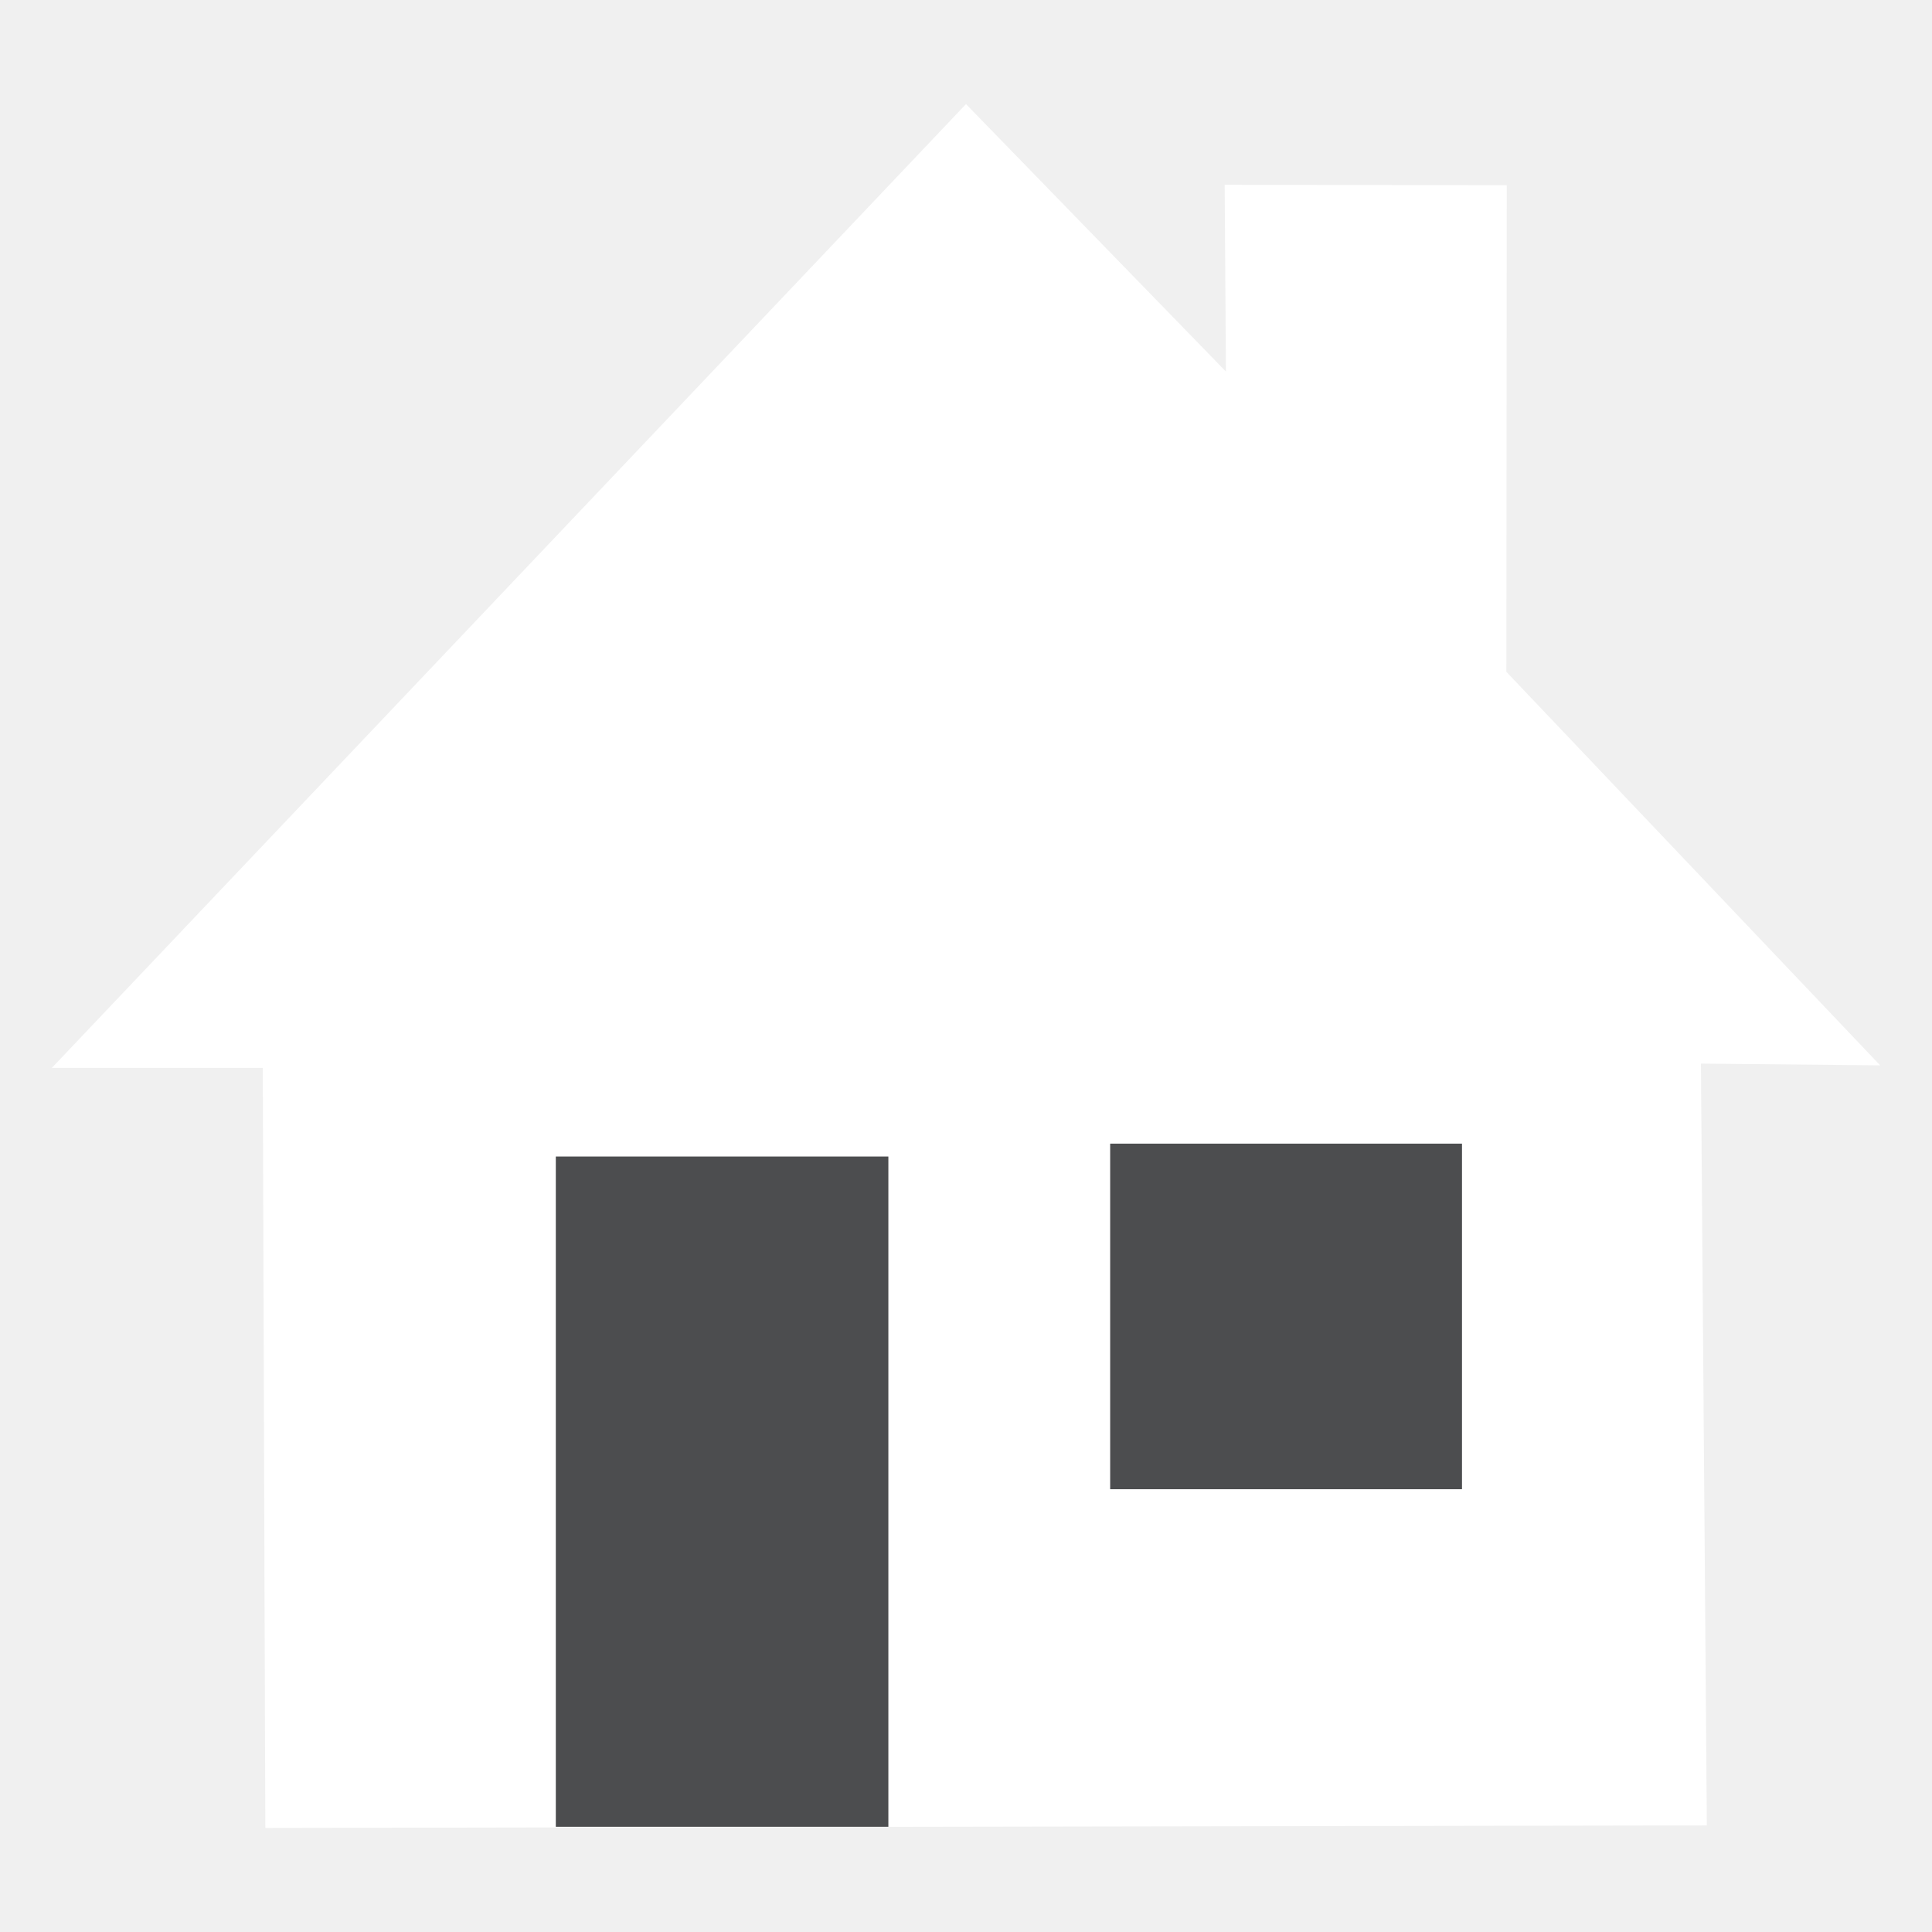
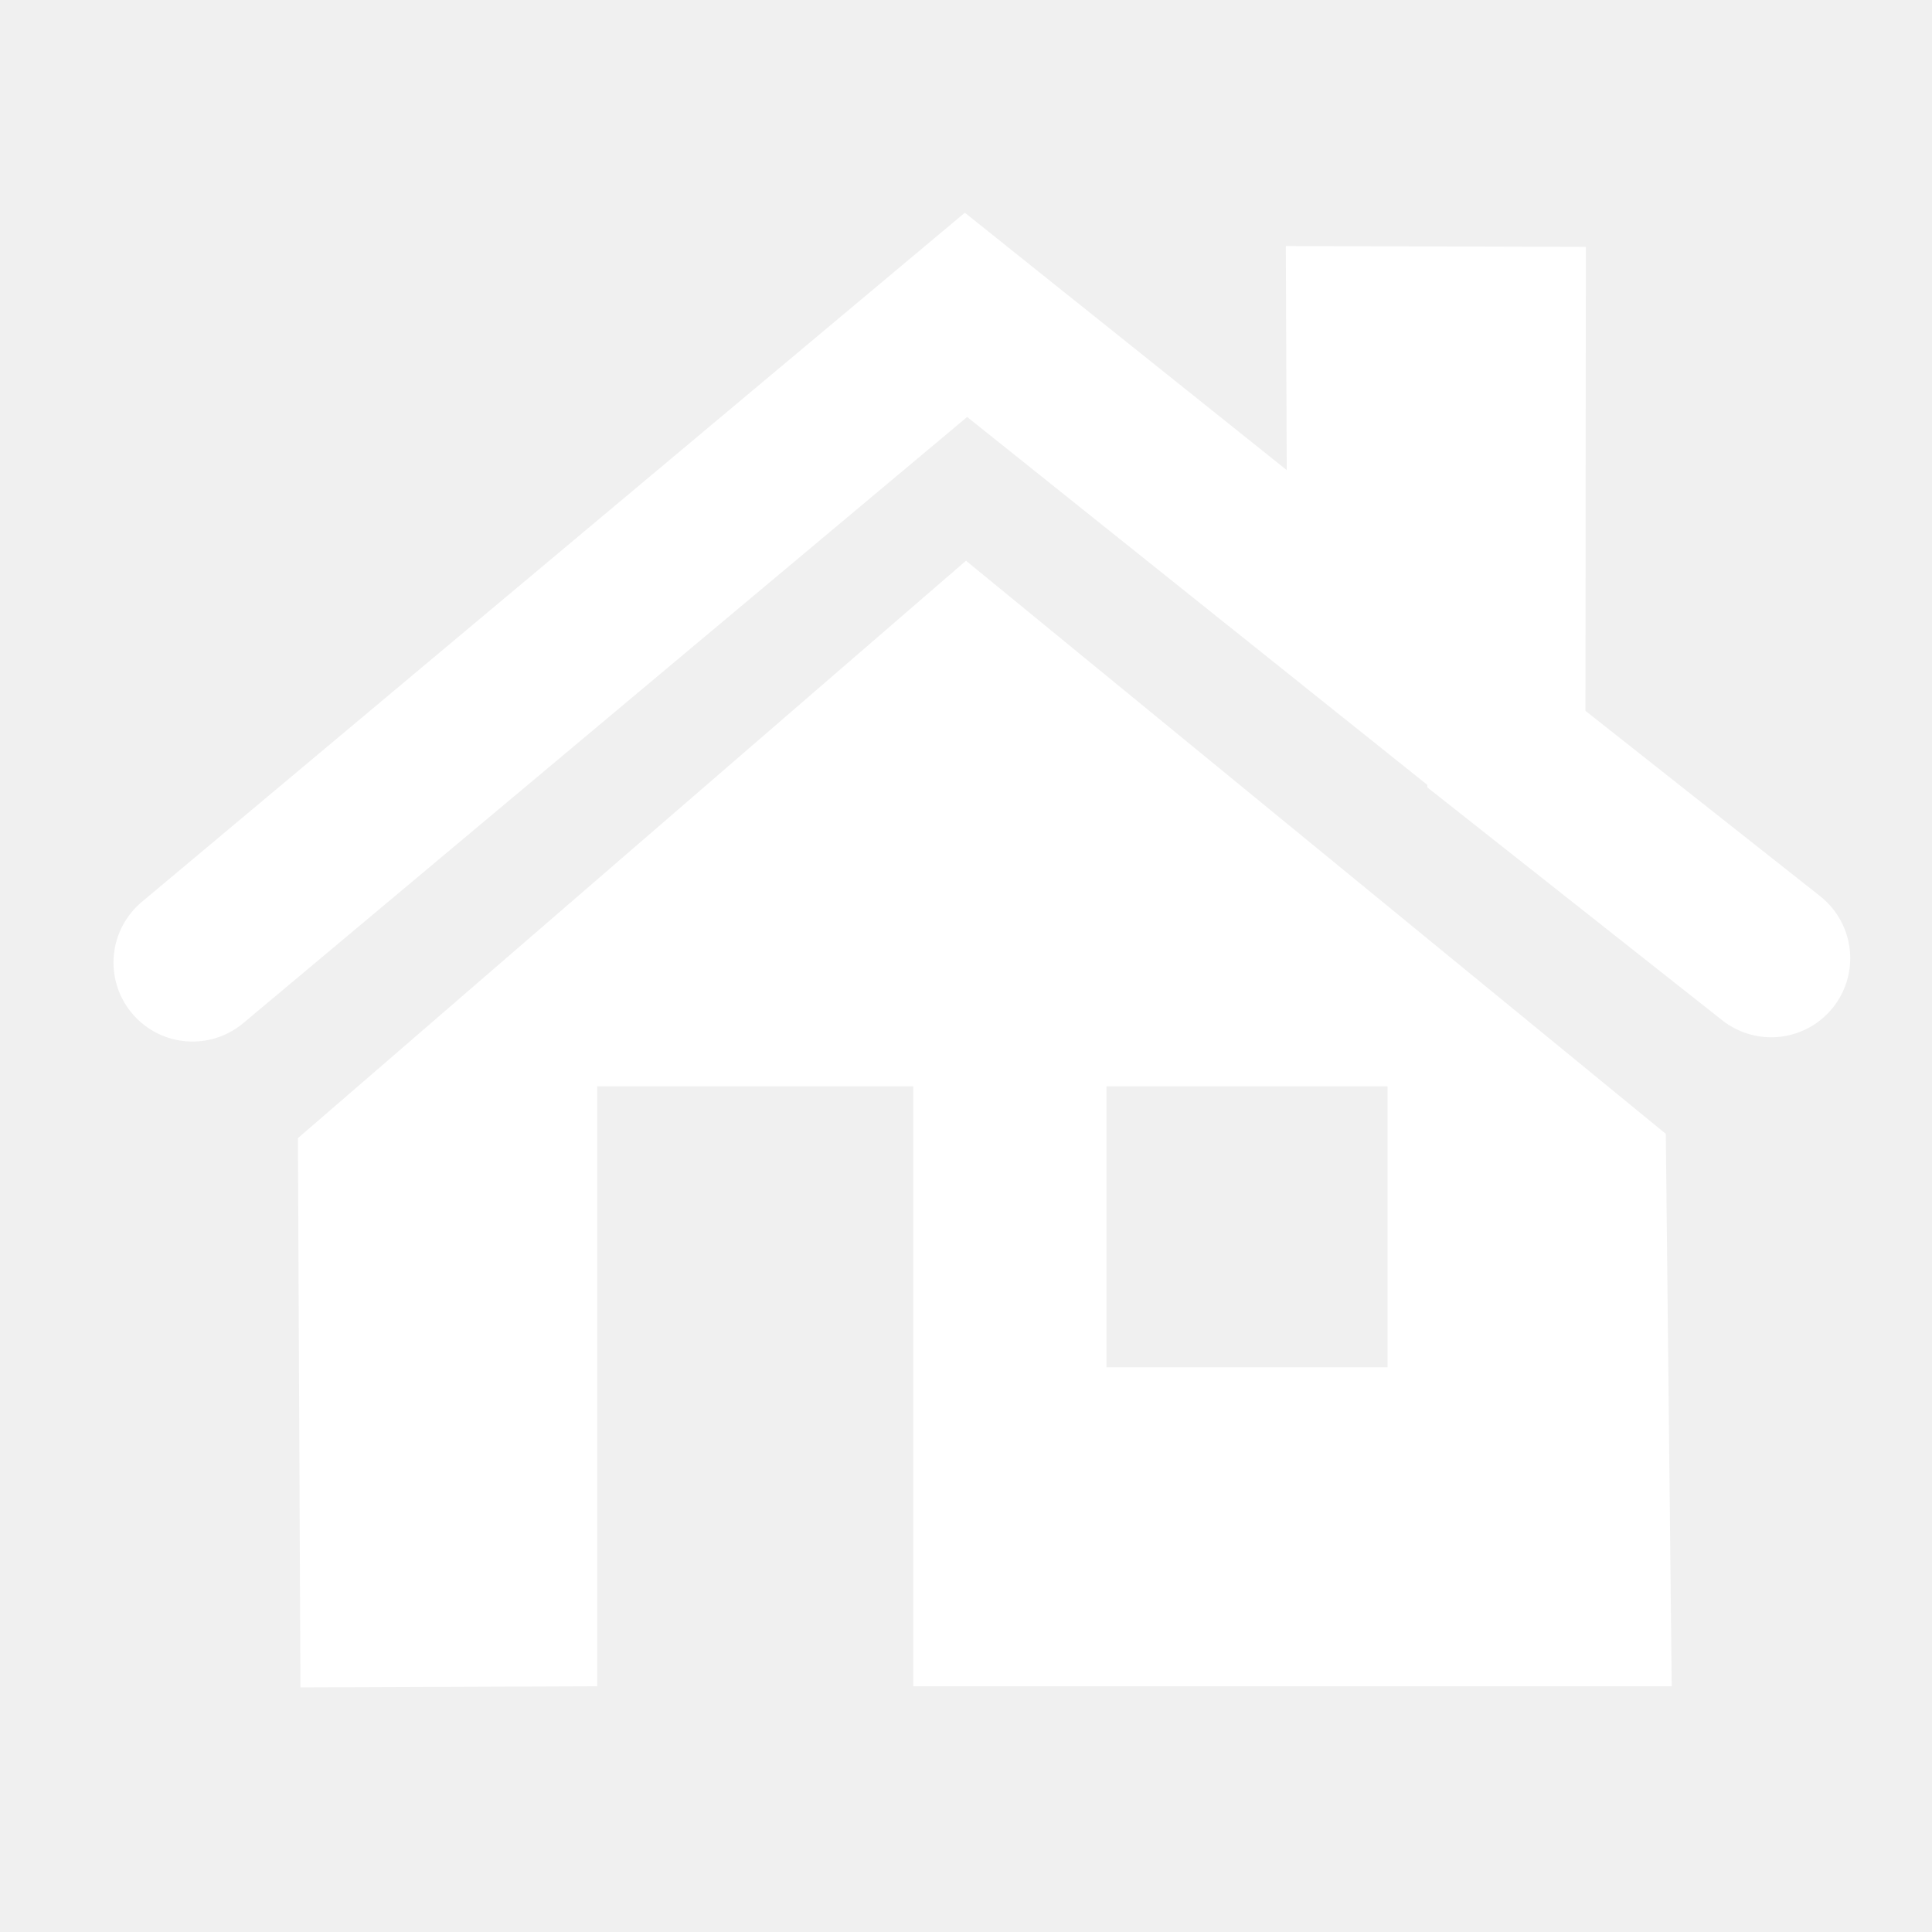
- <svg xmlns="http://www.w3.org/2000/svg" height="55px" viewBox="0 0 55 55" width="55px" stroke-linecap="round" stroke-linejoin="round" stroke-width="3.5" stroke="#4C4D4F" fill="#fff">
+ <svg xmlns="http://www.w3.org/2000/svg" width="55" height="55">
  <g id="go-home">
-     <path d="M 27.5 2.963 L 1.476 30.401 L 7.481 30.401 L 7.553 52.037 L 48.59 51.966 L 48.422 30.279 L 53.525 30.329 L 42.883 19.125 L 42.894 5.272 L 34.864 5.261 L 34.9 10.578 L 27.5 2.963 Z " stroke="none" stroke-width="2.25" />
-     <path d="M 15.823 32.924 L 25.29 32.924 L 25.29 52.005 L 15.823 52.005 Z " fill="#4C4D4F" stroke="none" stroke-width="2.25" />
-     <path d="M 31.604 32.557 L 41.62 32.557 L 41.62 42.395 L 31.604 42.395 Z " fill="#4C4D4F" stroke="none" stroke-width="2.25" />
+     <path d="M 27.5 15.963 L 8.481 32.401 L 8.553 48.037 L 17 48.005 L 17 30.924 L 26 30.924 L 26 48.005 L 47.59 48.005 L 47.422 32.279 Z M 31.5 30.924 l 8 0 l 0 8 l -8 0 Z" stroke="none" fill="#FFFFFF" stroke-linecap="round" stroke-width="3.5" />
+     <path d="M 5.481 27.401 L 27.5 8.963 L 38.9 18.078 L 38.864 9.261 L 42.894 9.272 L 42.883 21.325 L 50.422 27.279" stroke="#FFFFFF" fill="none" stroke-linecap="round" stroke-width="4.5" />
  </g>
</svg>
